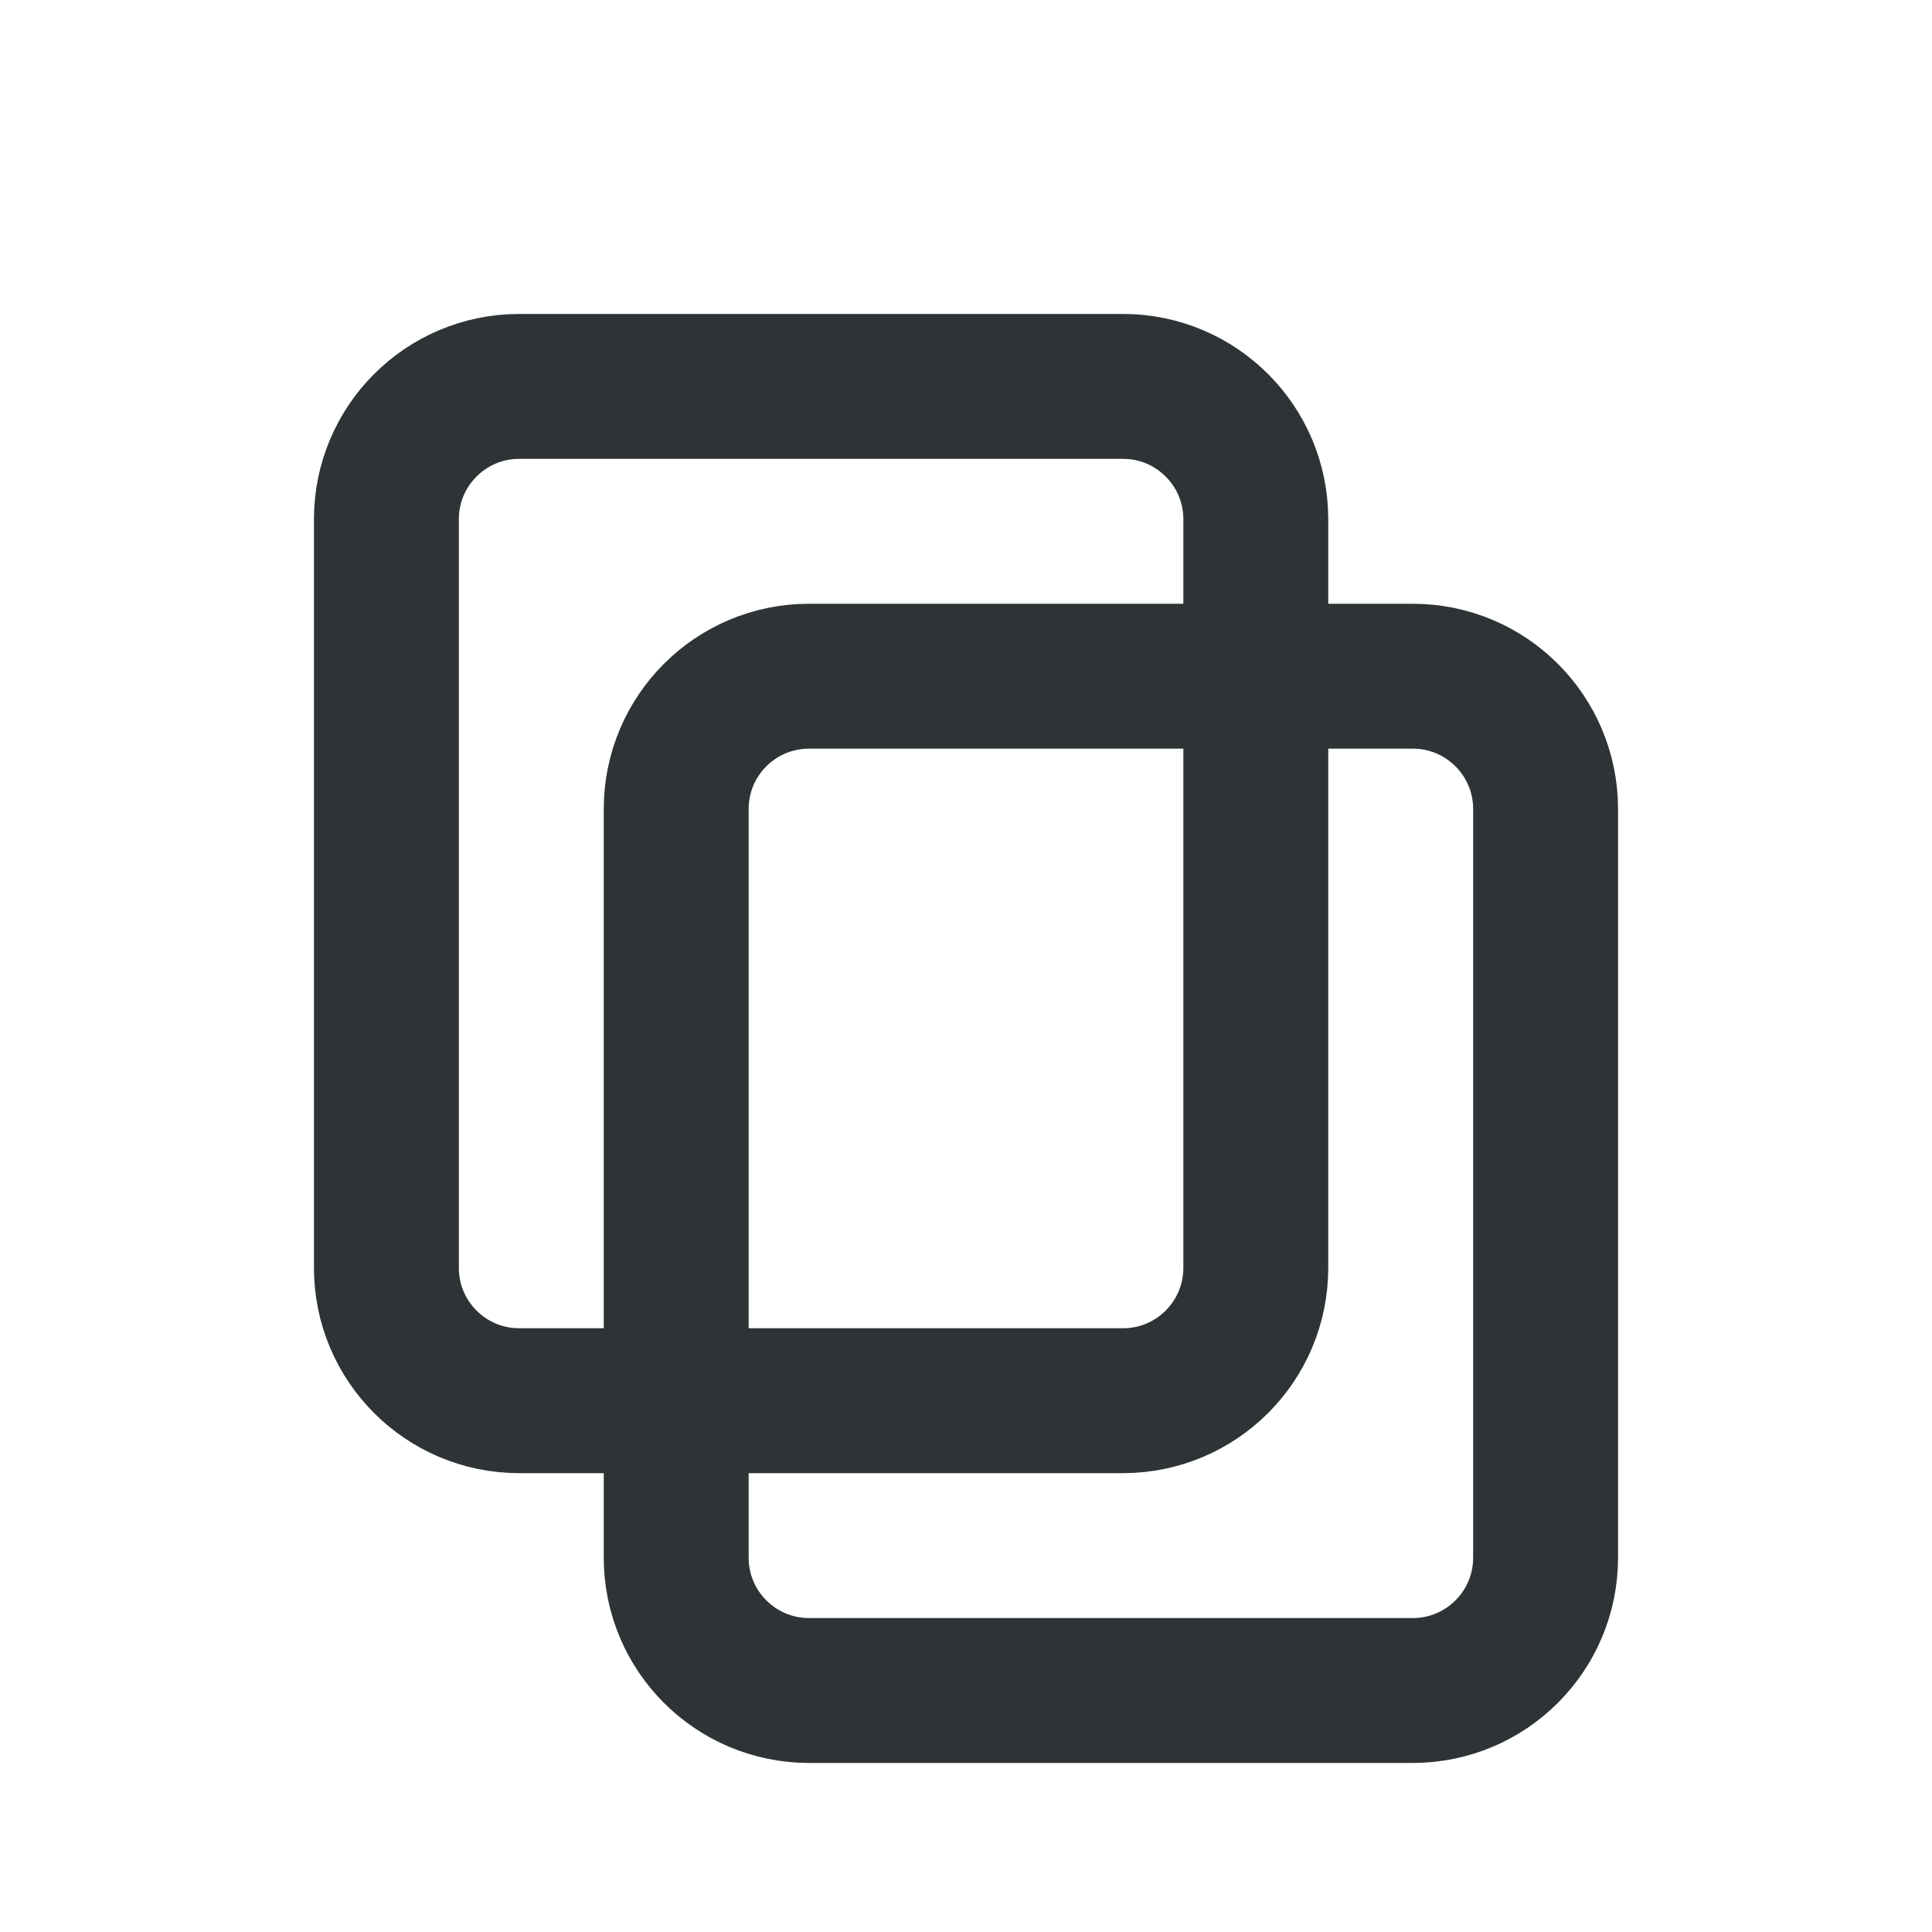
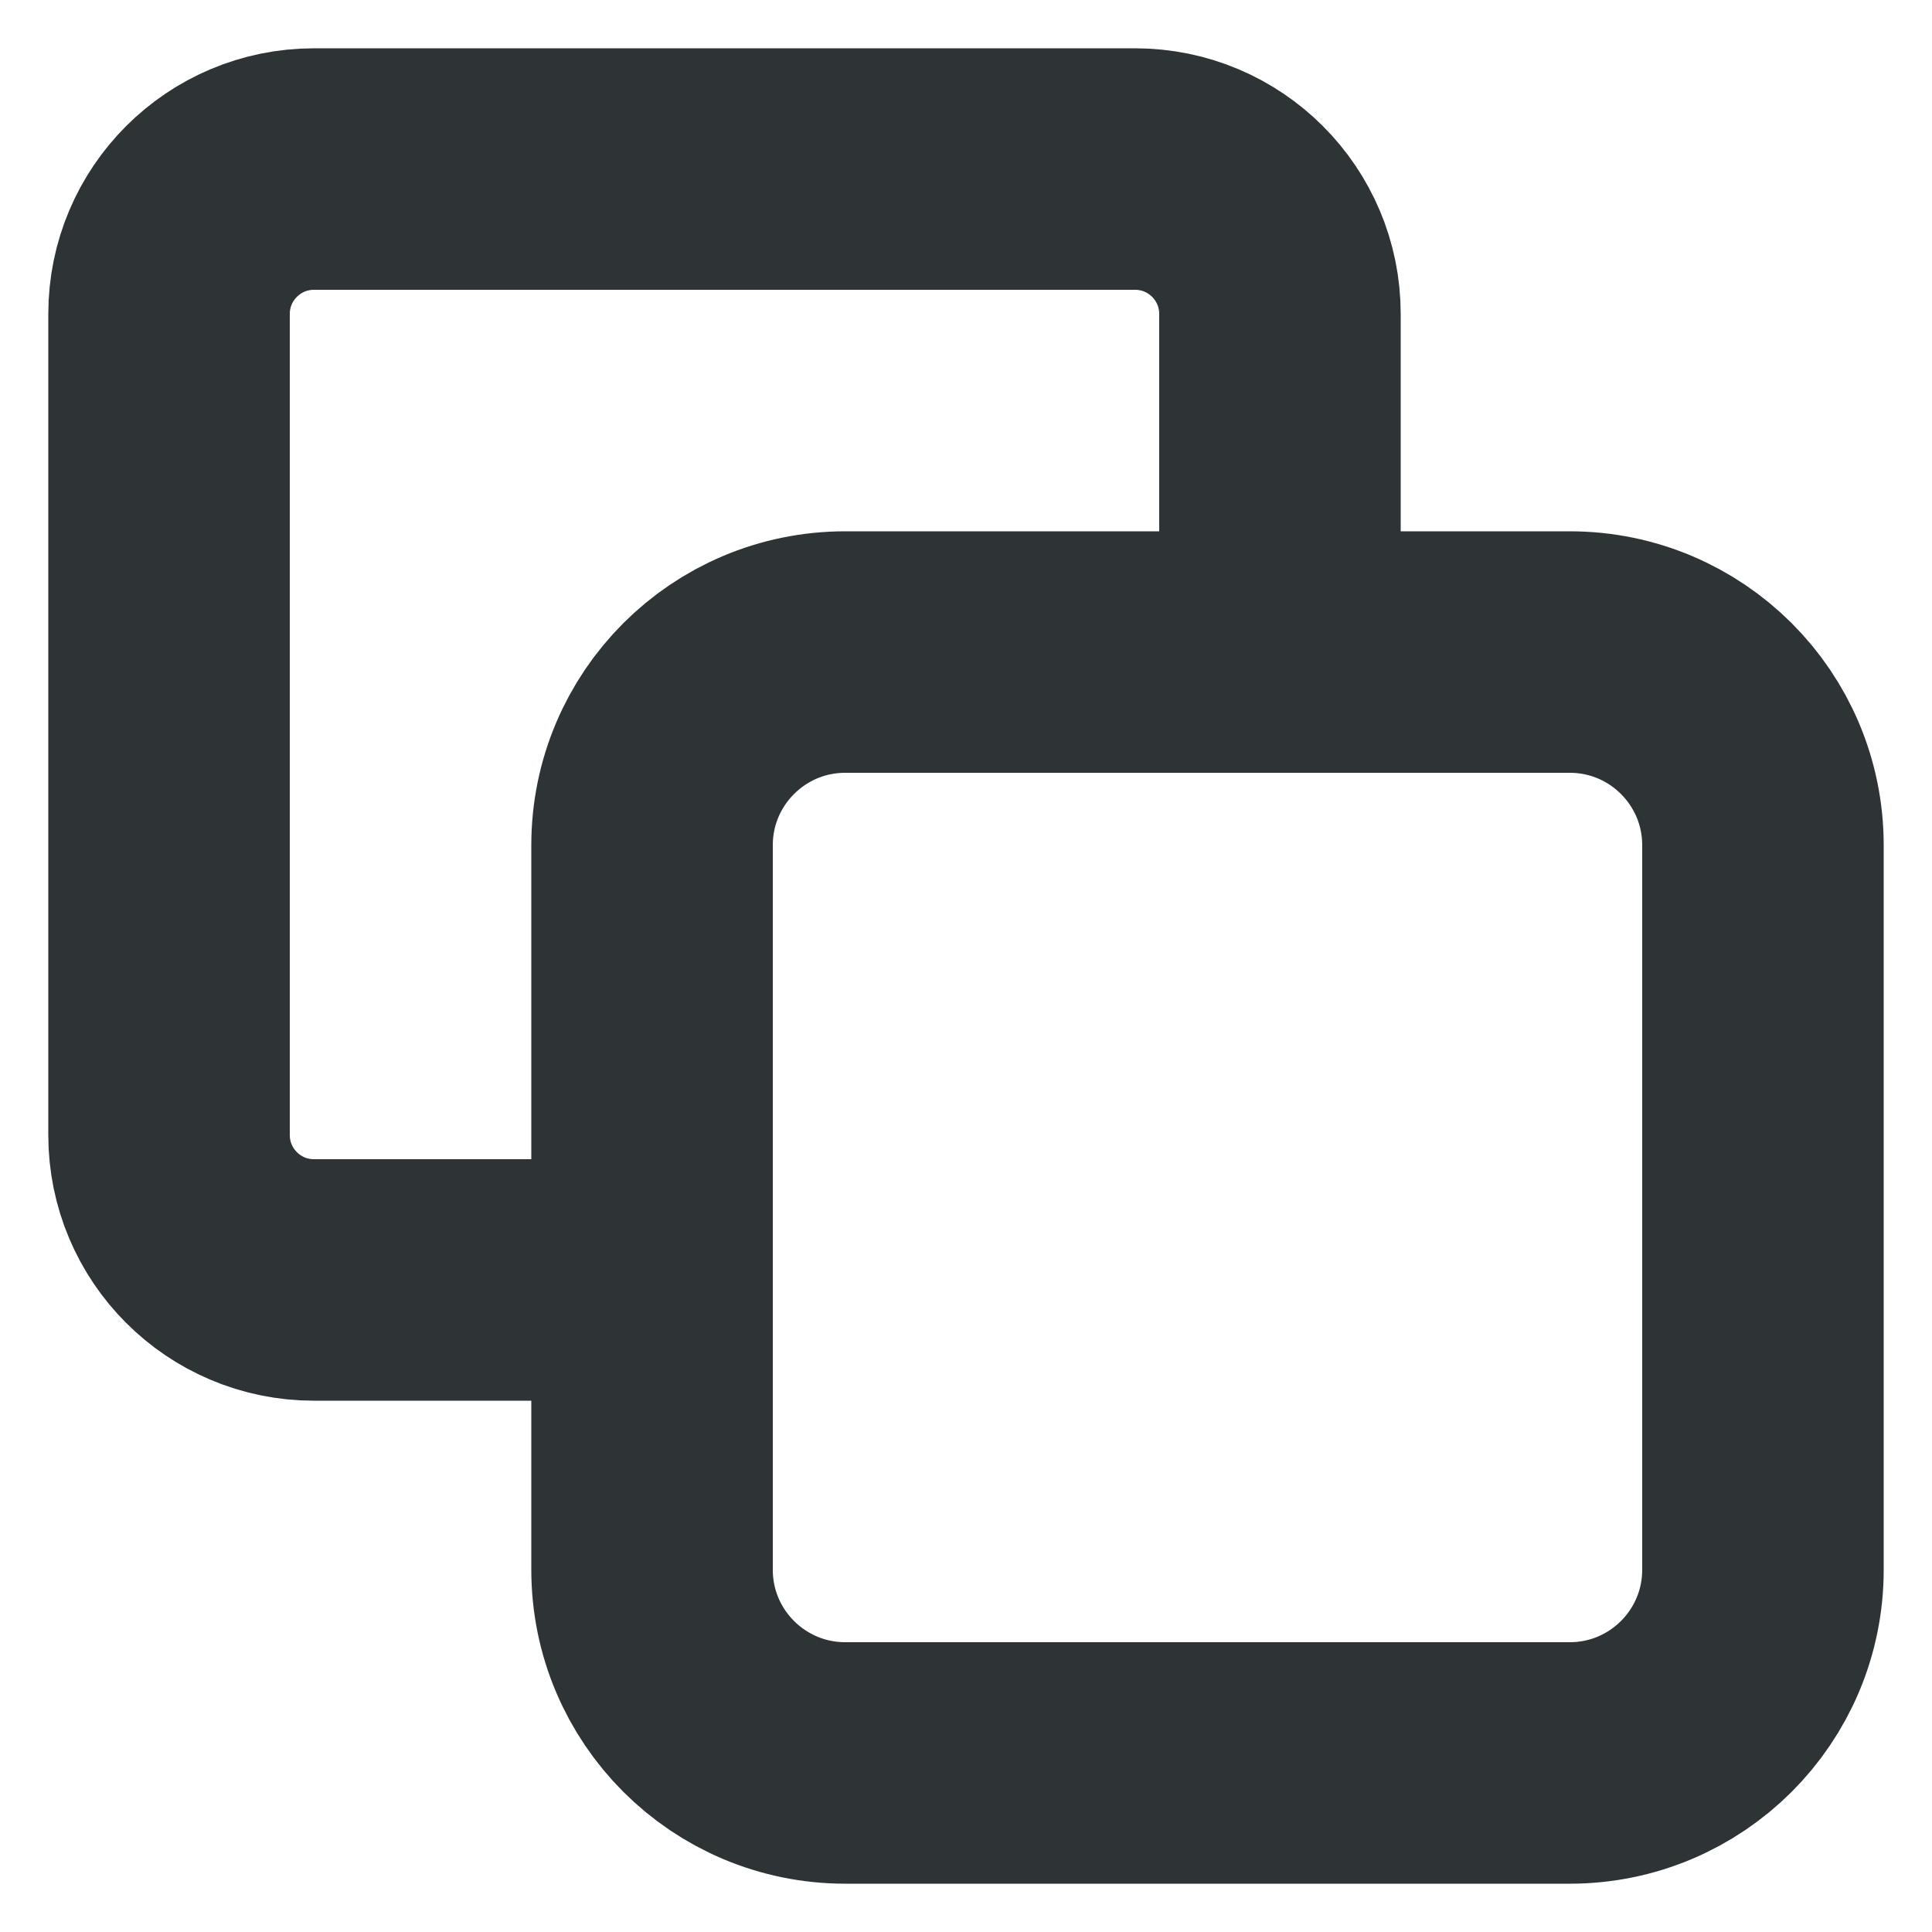
<svg xmlns="http://www.w3.org/2000/svg" width="16" height="16" viewBox="0 0 16 16">
-   <g fill="none" stroke="#2e3436" stroke-width="1.2" stroke-linejoin="round">
-     <rect x="3.2" y="3.2" width="7.2" height="8.4" rx="1.1" />
-     <rect x="5.6" y="5.6" width="7.2" height="8.4" rx="1.1" />
-   </g>
+   <path d="M 4.4 10.6 L 2.6 10.6 A 1.2 1.2 0 0 1 1.4 9.4 L 1.4 2.6 A 1.2 1.2 0 0 1 2.6 1.4 L 9.4 1.4 A 1.2 1.2 0 0 1 10.6 2.6 L 10.6 4.4" fill="none" stroke="#2e3436" stroke-width="2" stroke-linecap="round" stroke-linejoin="round" />
+   <path d="M 7 5.4 L 13 5.4 A 1.6 1.6 0 0 1 14.6 7 L 14.6 13 A 1.6 1.6 0 0 1 13 14.6 L 7 14.6 A 1.6 1.6 0 0 1 5.4 13 L 5.4 7 A 1.6 1.6 0 0 1 7 5.4 Z" fill="none" stroke="#2e3436" stroke-width="2" stroke-linecap="round" stroke-linejoin="round" />
</svg>
